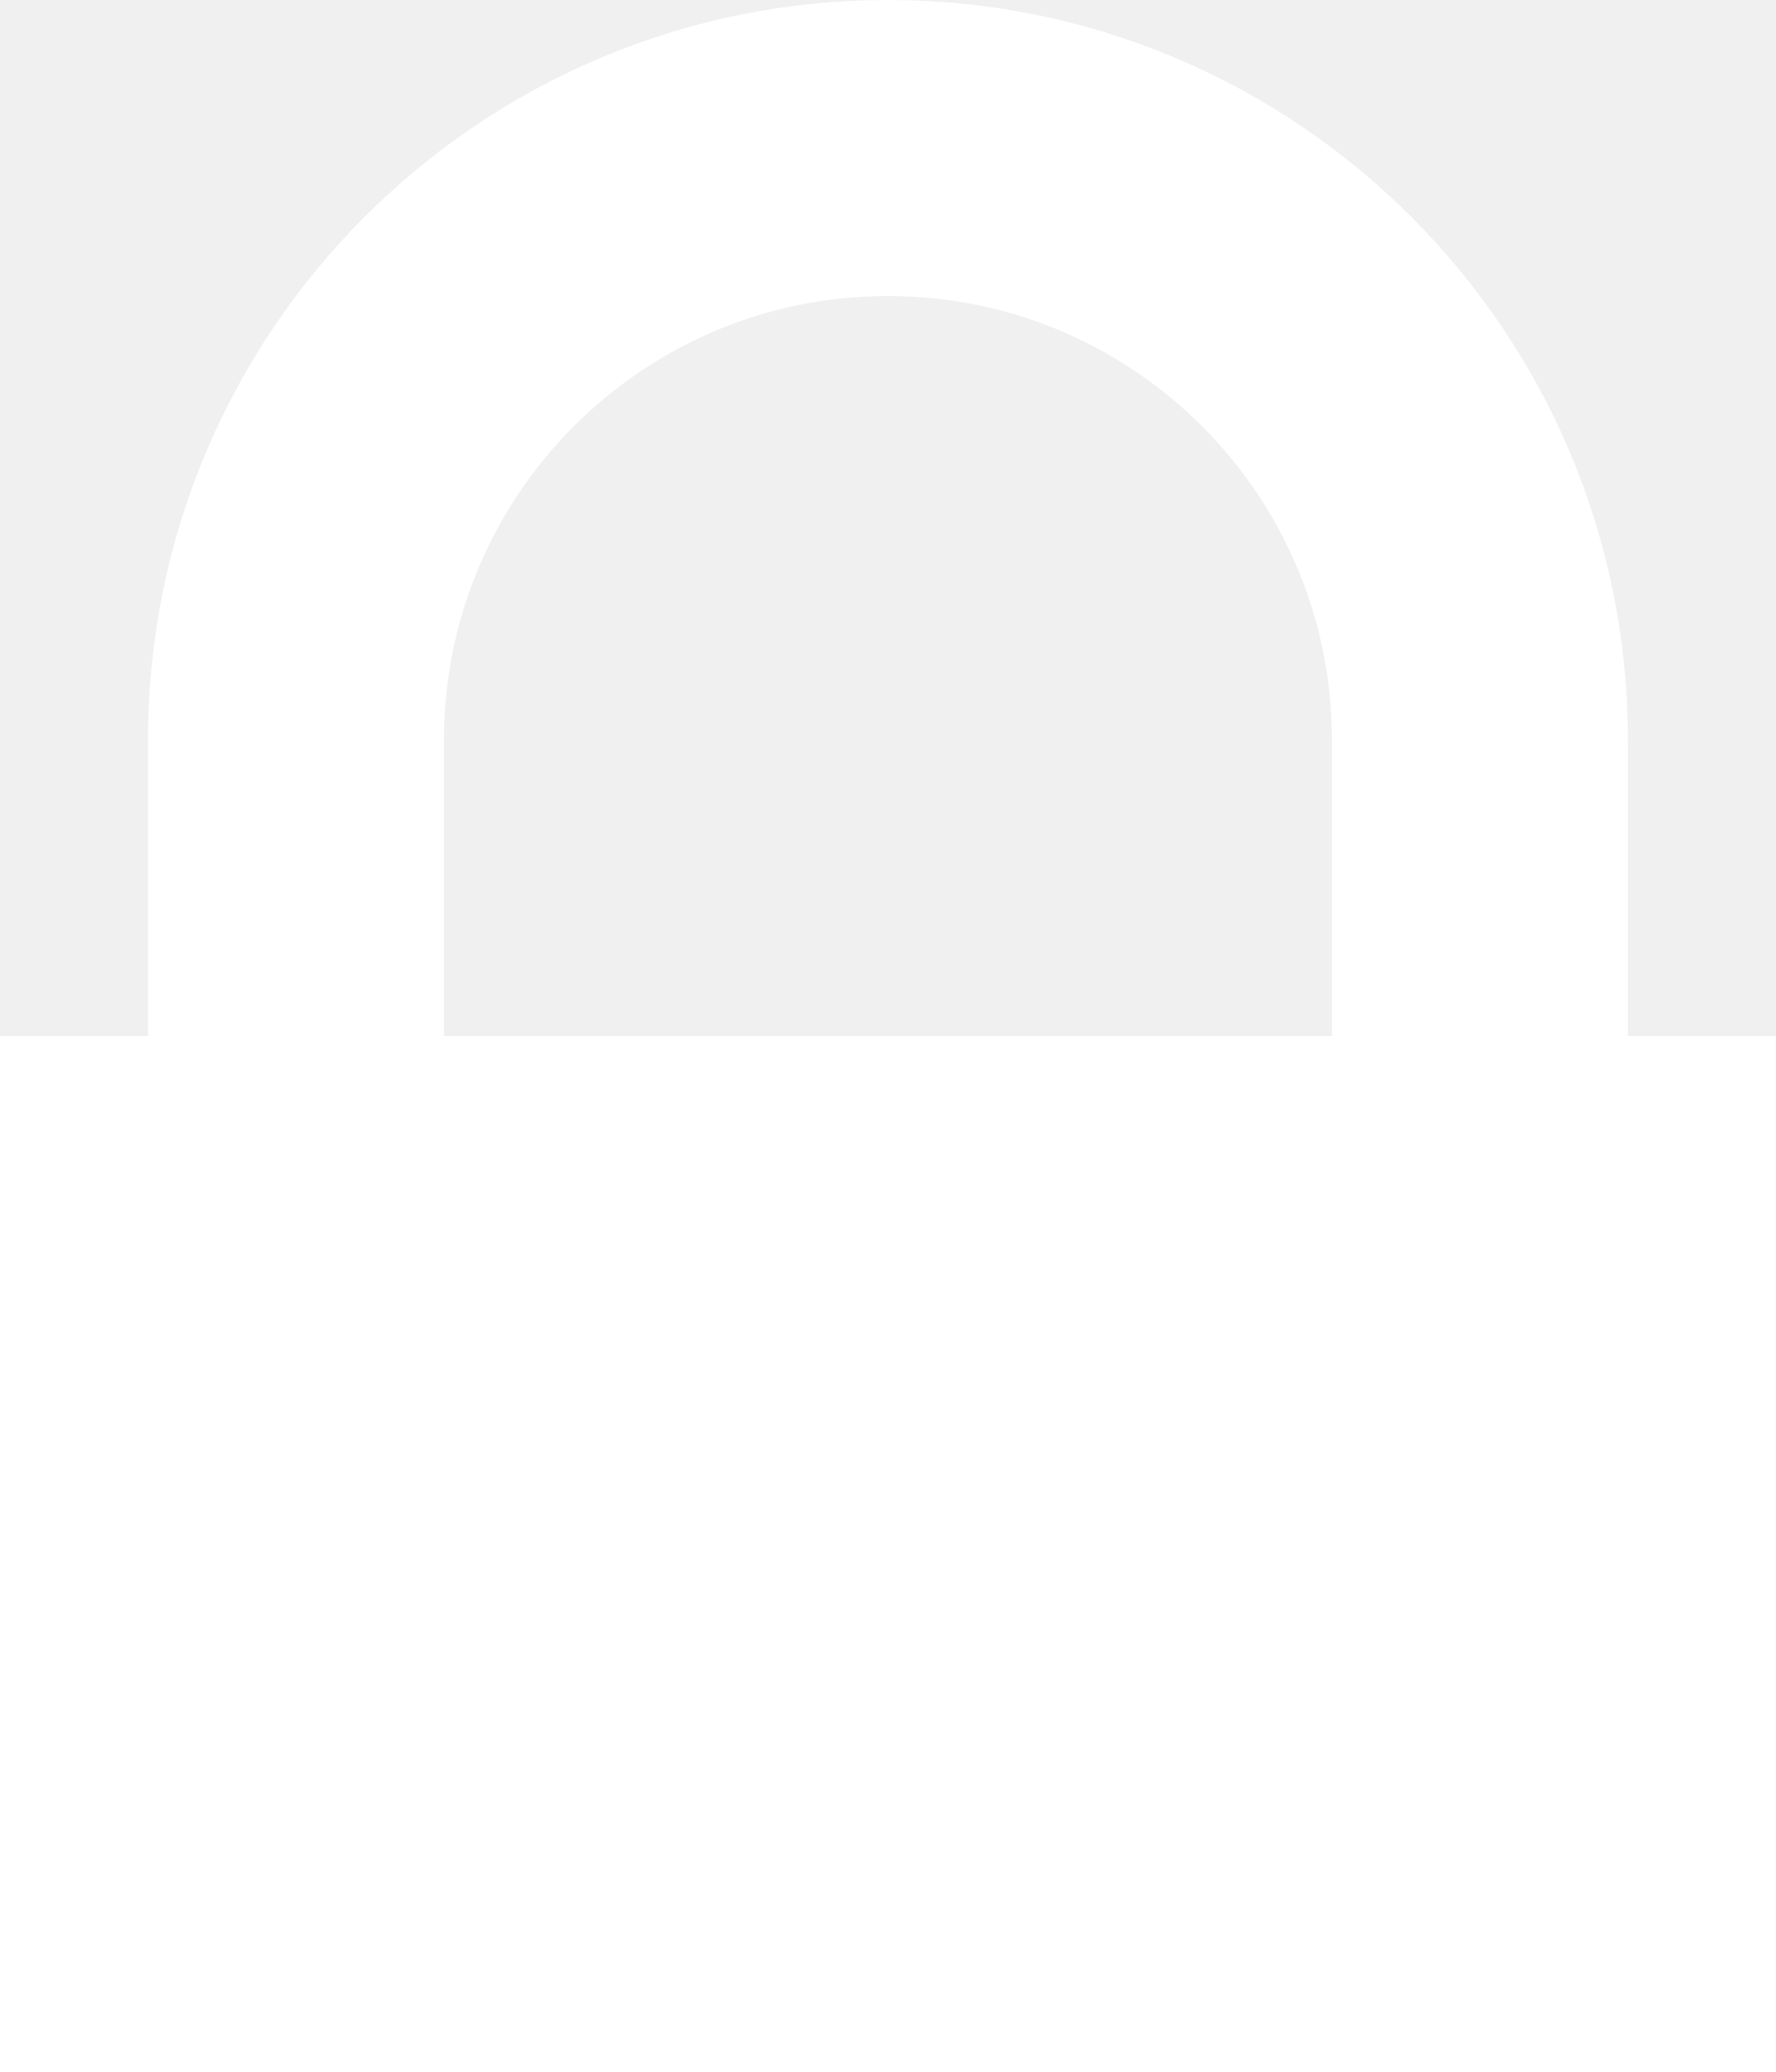
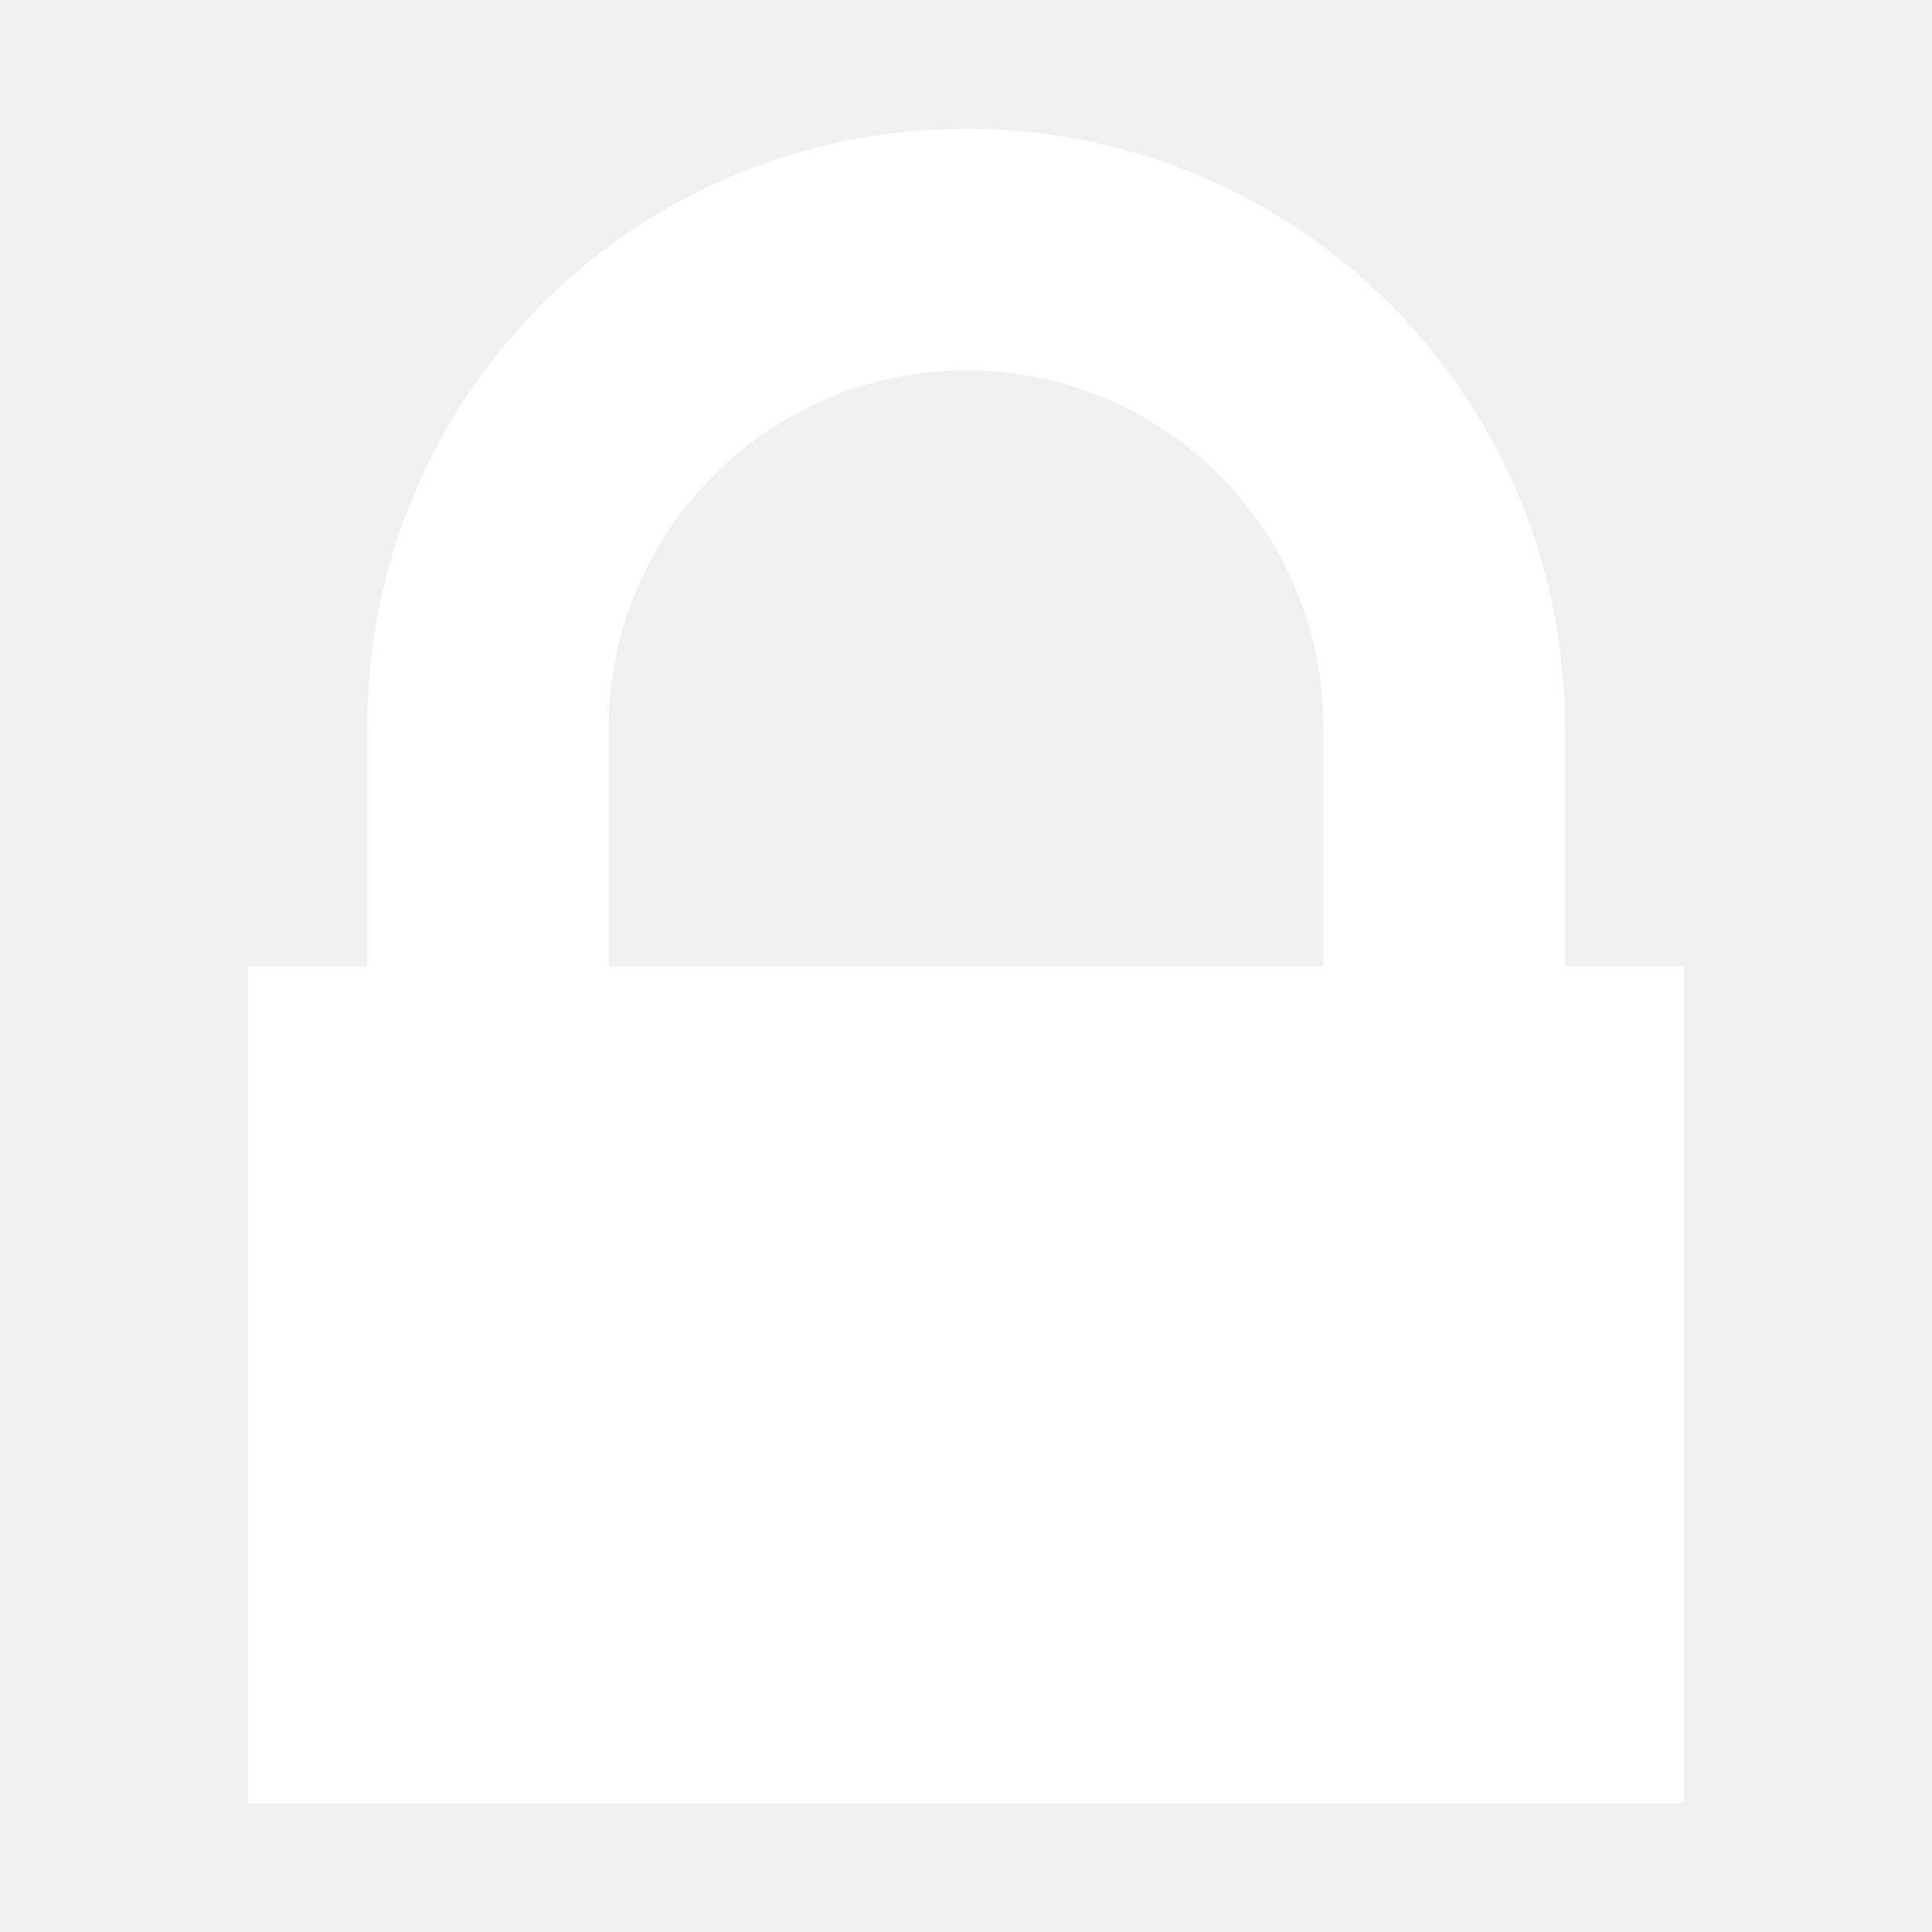
- <svg xmlns="http://www.w3.org/2000/svg" id="lock" viewBox="0 0 24 28">
-   <defs>
-     <style>.cls-1{fill:#fff;}</style>
-   </defs>
-   <path class="cls-1" d="M22,16V12a6,6,0,0,0-12,0v4ZM4,16H6V12a10,10,0,0,1,20,0v4h2V30H4Z" transform="translate(-4 -2)" />
+ <svg xmlns="http://www.w3.org/2000/svg" version="1.1" id="lock" x="0px" y="0px" viewBox="0 0 60 60" style="enable-background:new 0 0 60 60;" xml:space="preserve">
+   <style type="text/css">
+ 	.st0{fill:#FFFFFF;}
+ </style>
+   <path class="st0" d="M41.1,30v-7.4c0-6.2-5-11.1-11.1-11.1s-11.1,5-11.1,11.1V30H41.1z M7.7,30h3.7v-7.4C11.4,12.3,19.7,4,30,4  s18.6,8.3,18.6,18.6V30h3.7v26H7.7V30z" />
</svg>
